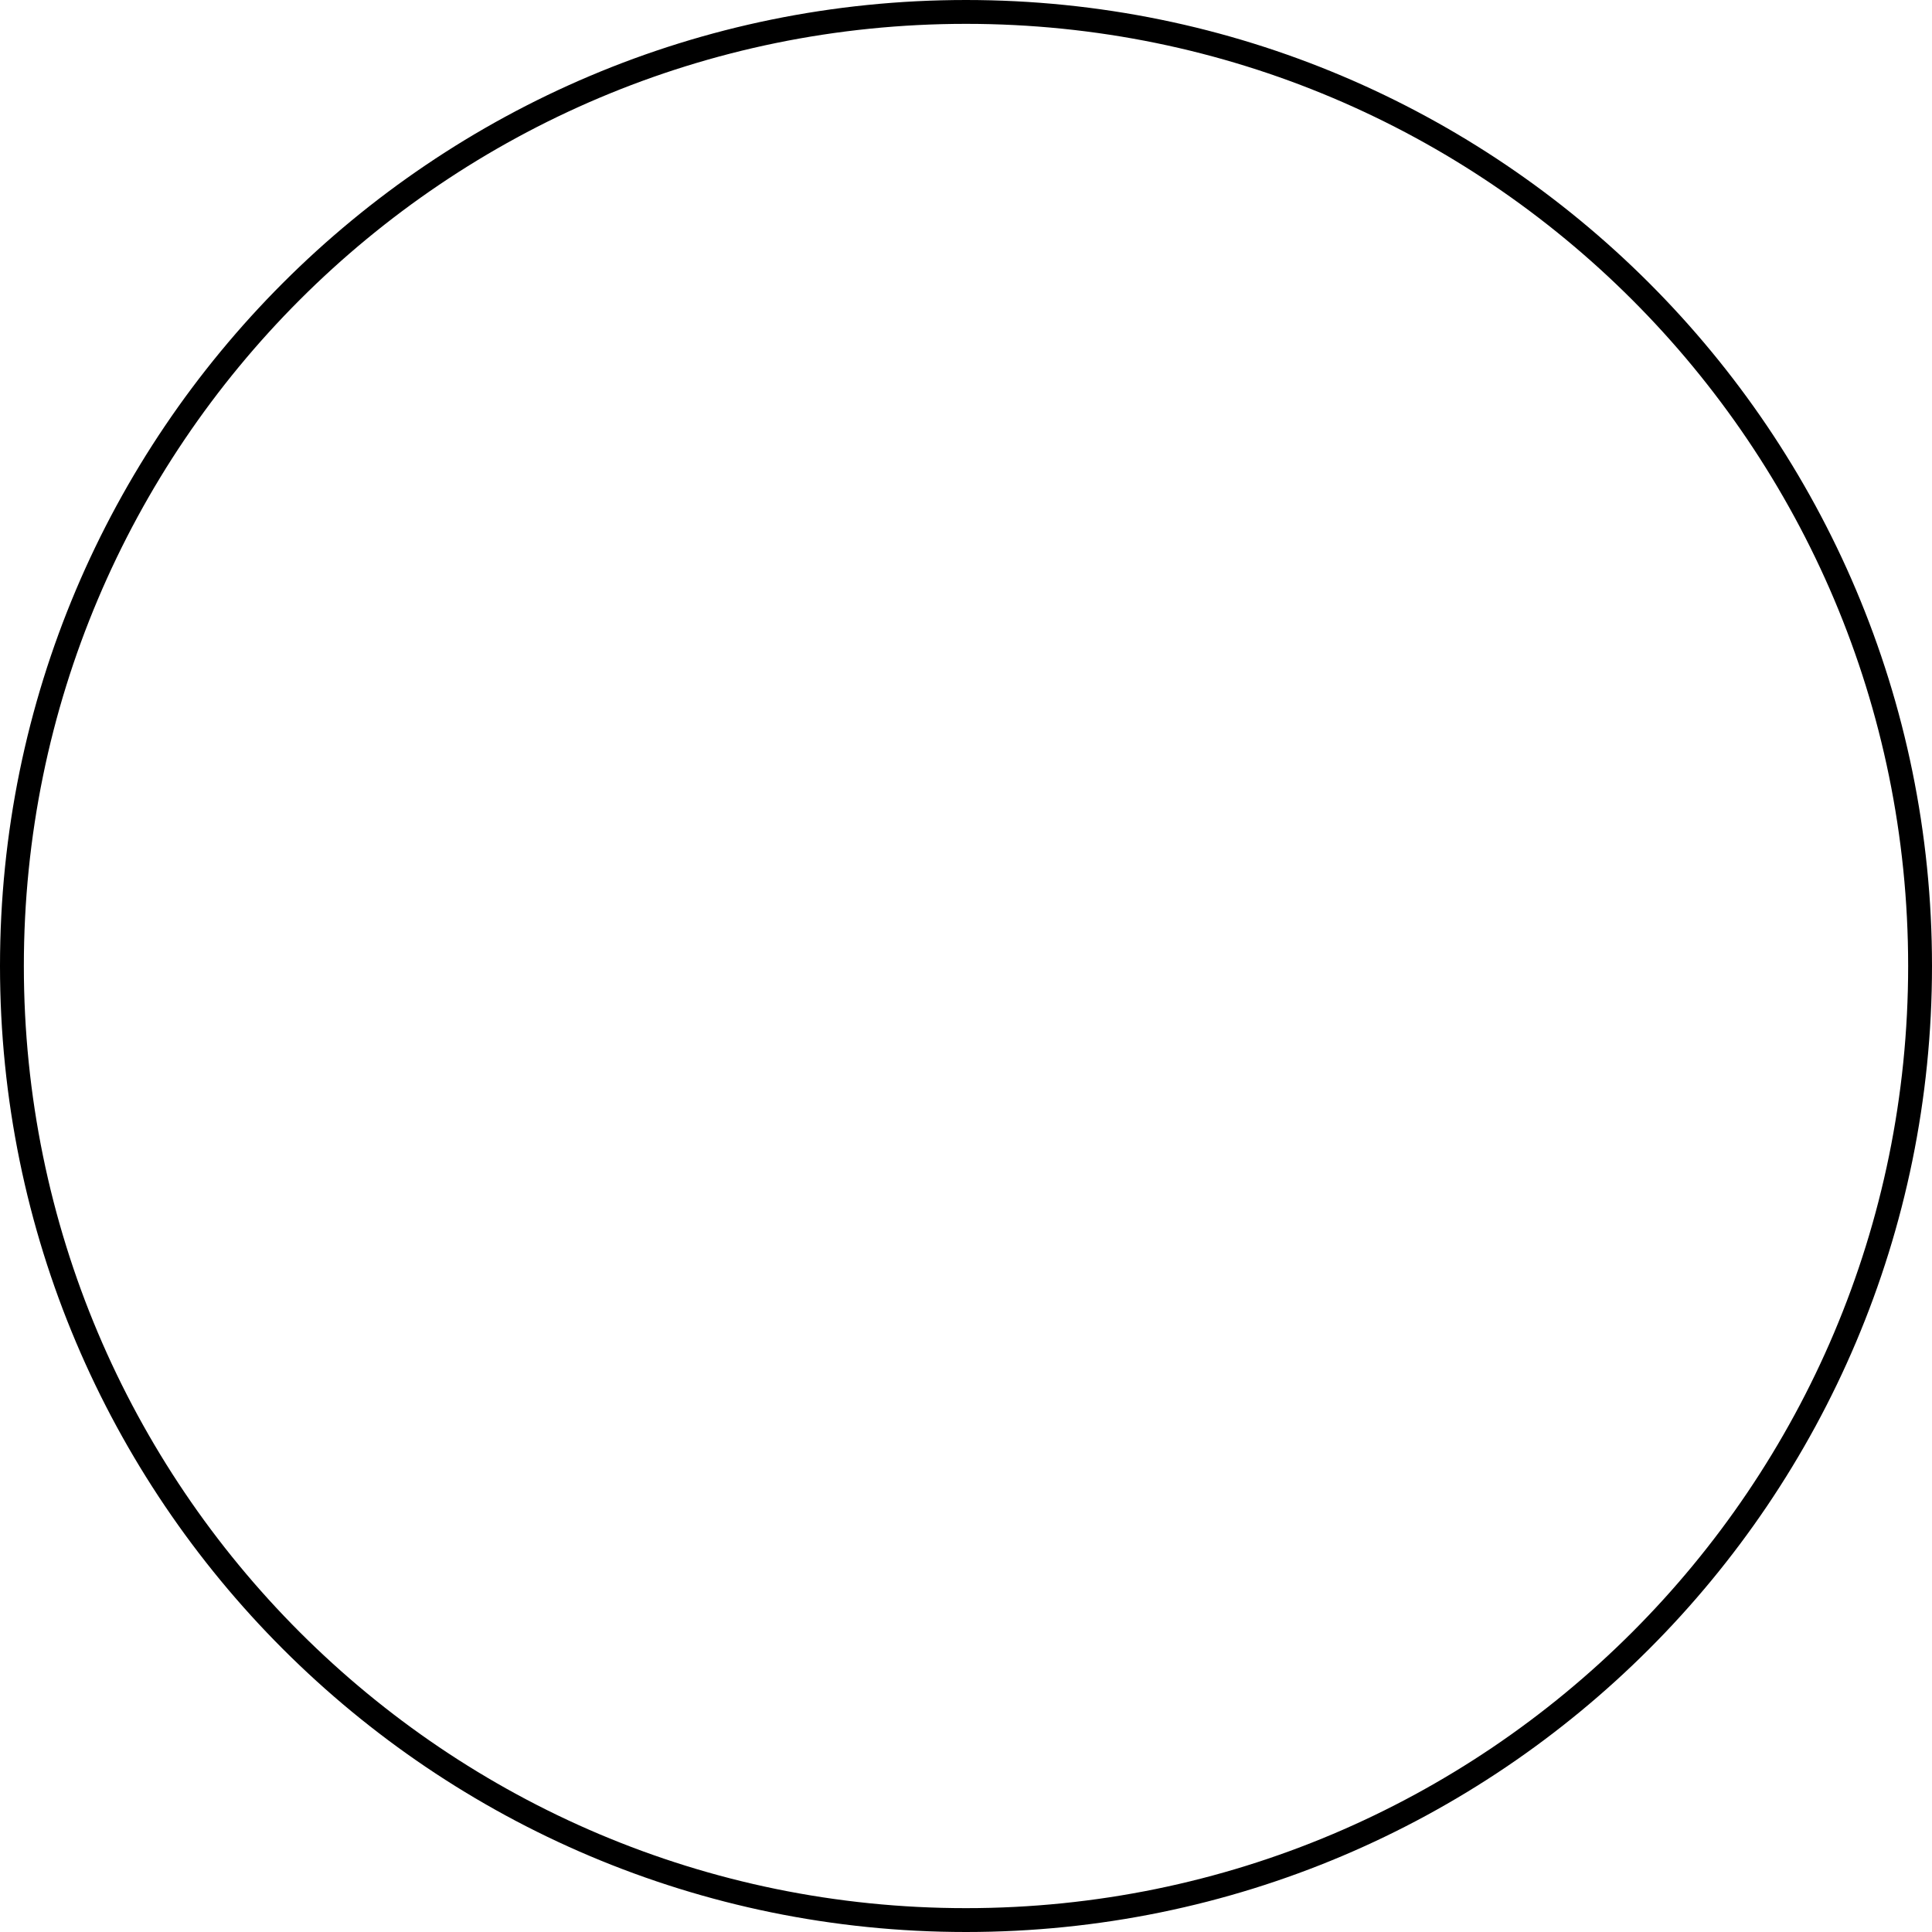
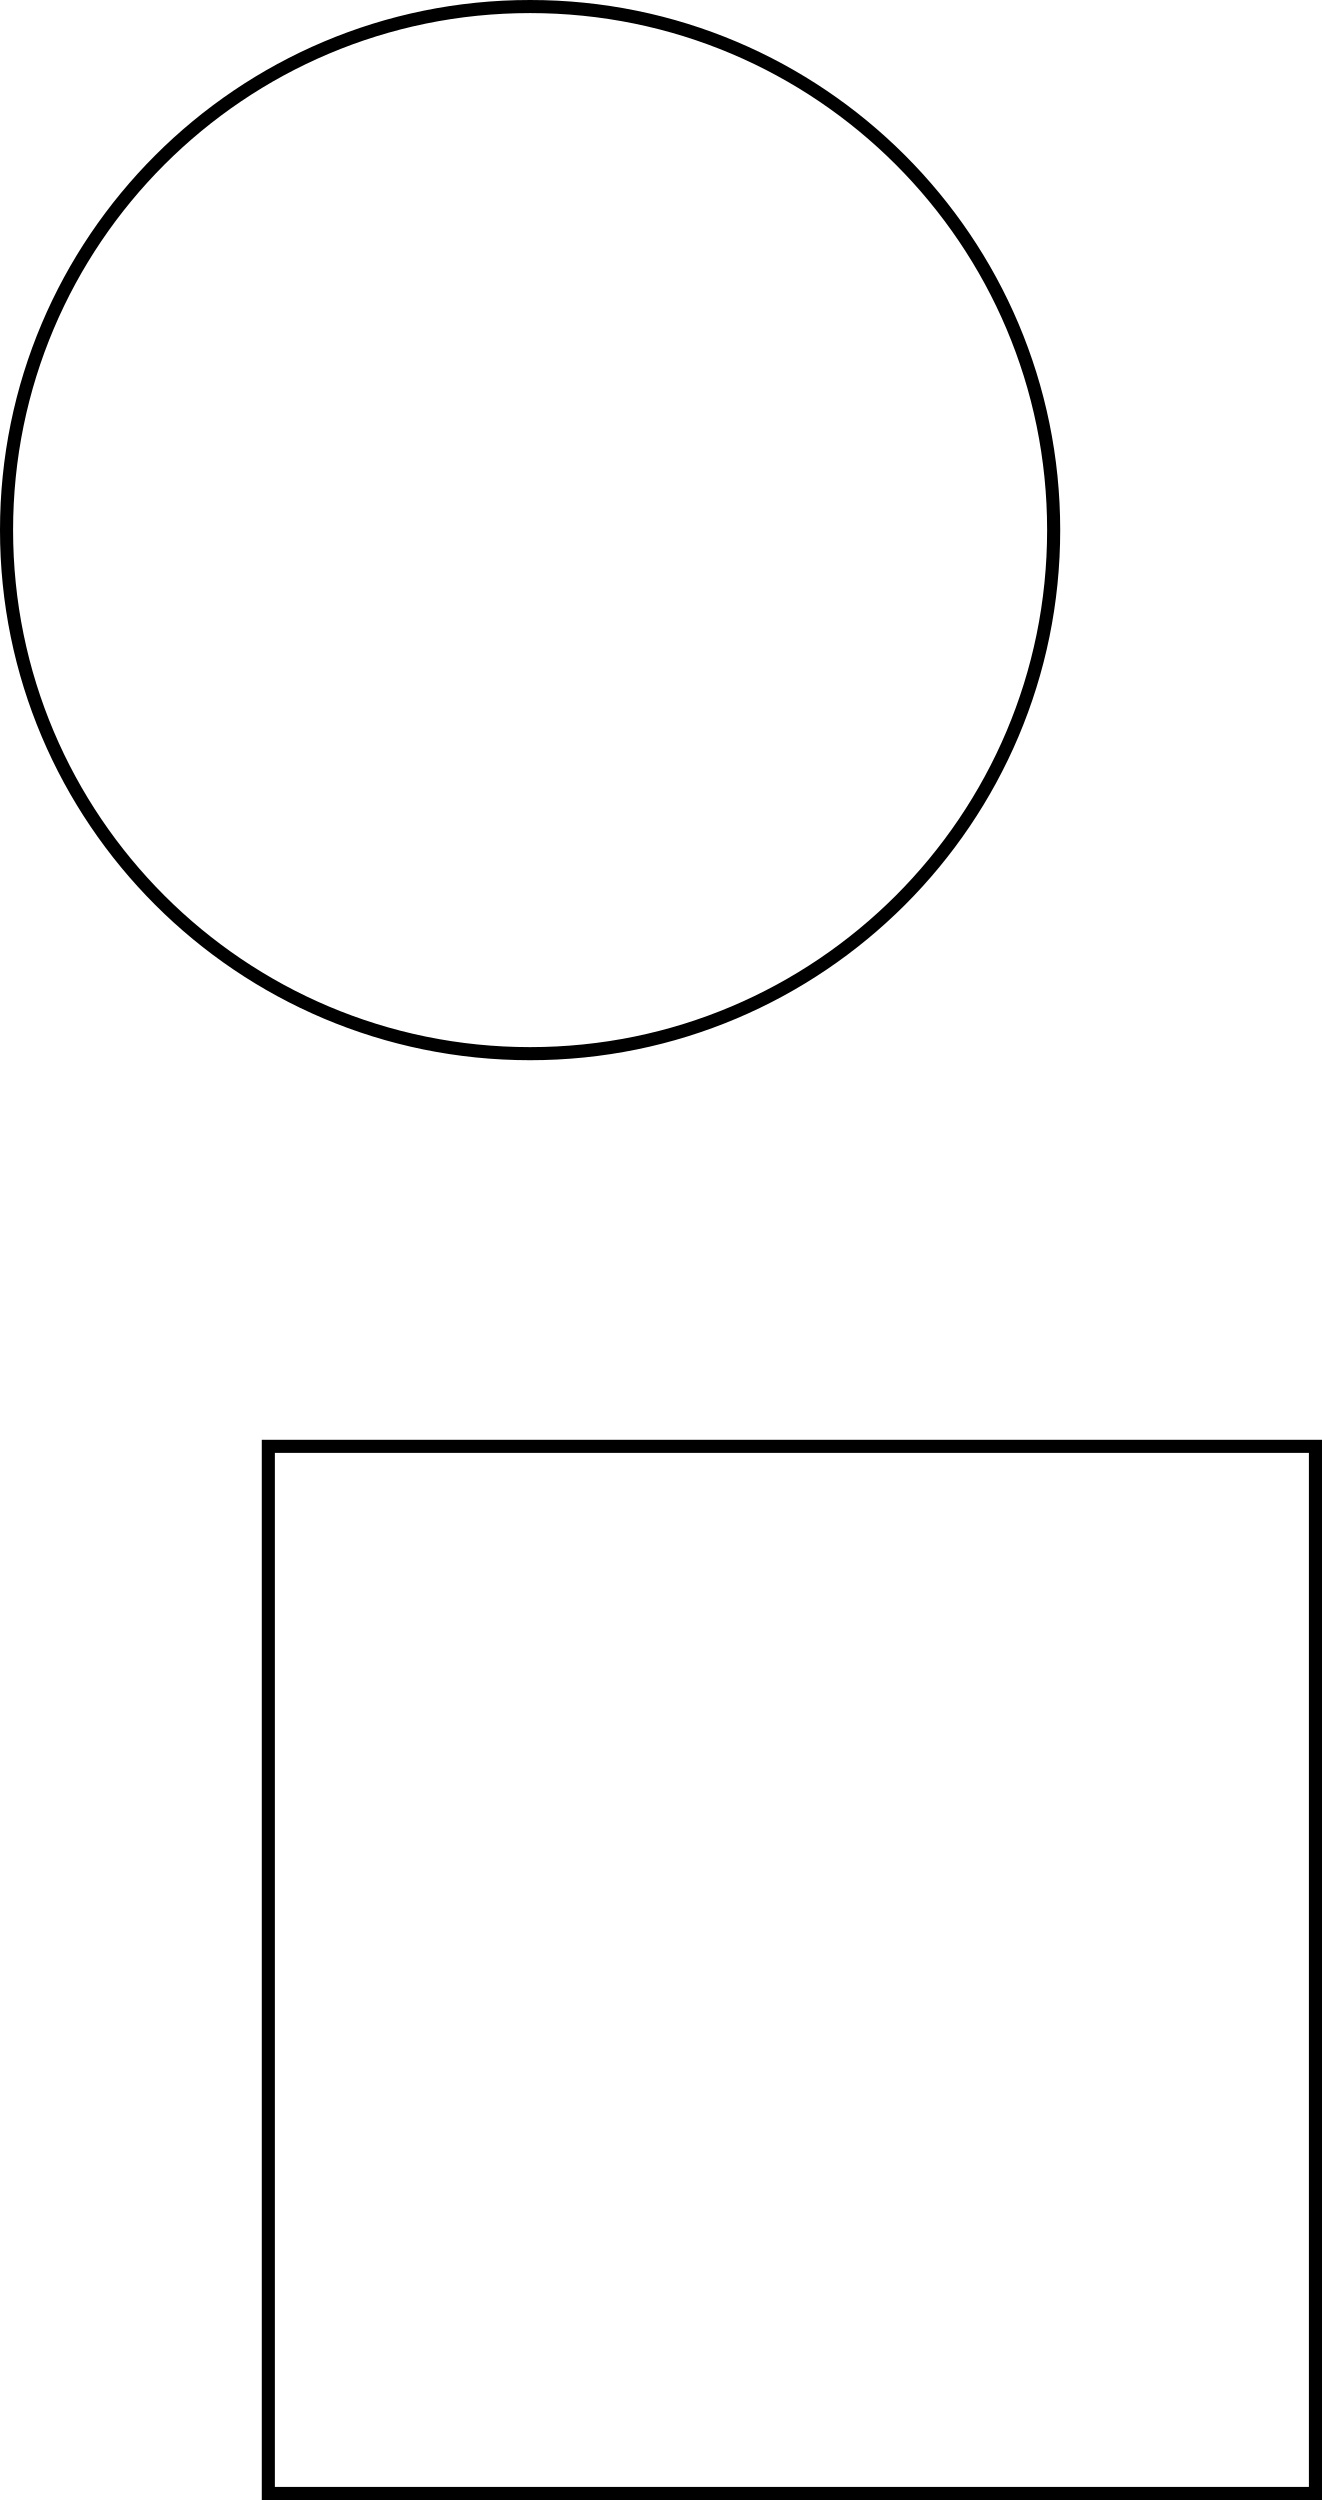
- <svg xmlns="http://www.w3.org/2000/svg" version="1.1" width="81px" height="81px" viewBox="-0.5 -0.5 81 81" content="&lt;mxfile host=&quot;app.diagrams.net&quot; modified=&quot;2023-09-20T02:42:45.231Z&quot; agent=&quot;Mozilla/5.0 (Windows NT 10.0; Win64; x64; rv:109.0) Gecko/20100101 Firefox/117.0&quot; etag=&quot;hG3nGh-Ol-ZAYGGgDF5e&quot; version=&quot;21.7.5&quot; type=&quot;github&quot;&gt;&#10;  &lt;diagram name=&quot;第 1 页&quot; id=&quot;yAyUeWrqJoeindheLMiY&quot;&gt;&#10;    &lt;mxGraphModel dx=&quot;1194&quot; dy=&quot;724&quot; grid=&quot;1&quot; gridSize=&quot;10&quot; guides=&quot;1&quot; tooltips=&quot;1&quot; connect=&quot;1&quot; arrows=&quot;1&quot; fold=&quot;1&quot; page=&quot;1&quot; pageScale=&quot;1&quot; pageWidth=&quot;827&quot; pageHeight=&quot;1169&quot; math=&quot;0&quot; shadow=&quot;0&quot;&gt;&#10;      &lt;root&gt;&#10;        &lt;mxCell id=&quot;0&quot; /&gt;&#10;        &lt;mxCell id=&quot;1&quot; parent=&quot;0&quot; /&gt;&#10;        &lt;mxCell id=&quot;XvDVetcOdVdYdfRSSfz7-1&quot; value=&quot;&quot; style=&quot;ellipse;whiteSpace=wrap;html=1;aspect=fixed;&quot; parent=&quot;1&quot; vertex=&quot;1&quot;&gt;&#10;          &lt;mxGeometry x=&quot;200&quot; y=&quot;230&quot; width=&quot;80&quot; height=&quot;80&quot; as=&quot;geometry&quot; /&gt;&#10;        &lt;/mxCell&gt;&#10;      &lt;/root&gt;&#10;    &lt;/mxGraphModel&gt;&#10;  &lt;/diagram&gt;&#10;&lt;/mxfile&gt;&#10;" resource="https://app.diagrams.net/#Hgeeklove%2Fb%2Fmaster%2Faa.drawio.svg">
+ <svg xmlns="http://www.w3.org/2000/svg" version="1.1" width="101px" height="191px" viewBox="-0.5 -0.5 101 191" content="&lt;mxfile host=&quot;app.diagrams.net&quot; modified=&quot;2023-09-20T02:44:28.041Z&quot; agent=&quot;Mozilla/5.0 (Windows NT 10.0; Win64; x64; rv:109.0) Gecko/20100101 Firefox/117.0&quot; etag=&quot;keDE3ZsVj63ZbIN03XAN&quot; version=&quot;21.7.5&quot; type=&quot;github&quot;&gt;&#10;  &lt;diagram name=&quot;第 1 页&quot; id=&quot;yAyUeWrqJoeindheLMiY&quot;&gt;&#10;    &lt;mxGraphModel dx=&quot;1194&quot; dy=&quot;724&quot; grid=&quot;1&quot; gridSize=&quot;10&quot; guides=&quot;1&quot; tooltips=&quot;1&quot; connect=&quot;1&quot; arrows=&quot;1&quot; fold=&quot;1&quot; page=&quot;1&quot; pageScale=&quot;1&quot; pageWidth=&quot;827&quot; pageHeight=&quot;1169&quot; math=&quot;0&quot; shadow=&quot;0&quot;&gt;&#10;      &lt;root&gt;&#10;        &lt;mxCell id=&quot;0&quot; /&gt;&#10;        &lt;mxCell id=&quot;1&quot; parent=&quot;0&quot; /&gt;&#10;        &lt;mxCell id=&quot;XvDVetcOdVdYdfRSSfz7-1&quot; value=&quot;&quot; style=&quot;ellipse;whiteSpace=wrap;html=1;aspect=fixed;&quot; parent=&quot;1&quot; vertex=&quot;1&quot;&gt;&#10;          &lt;mxGeometry x=&quot;200&quot; y=&quot;230&quot; width=&quot;80&quot; height=&quot;80&quot; as=&quot;geometry&quot; /&gt;&#10;        &lt;/mxCell&gt;&#10;        &lt;mxCell id=&quot;yG__zA4yS3eeZmjv5g4F-1&quot; value=&quot;&quot; style=&quot;whiteSpace=wrap;html=1;aspect=fixed;&quot; vertex=&quot;1&quot; parent=&quot;1&quot;&gt;&#10;          &lt;mxGeometry x=&quot;220&quot; y=&quot;340&quot; width=&quot;80&quot; height=&quot;80&quot; as=&quot;geometry&quot; /&gt;&#10;        &lt;/mxCell&gt;&#10;      &lt;/root&gt;&#10;    &lt;/mxGraphModel&gt;&#10;  &lt;/diagram&gt;&#10;&lt;/mxfile&gt;&#10;" resource="https://app.diagrams.net/#Hgeeklove%2Fb%2Fmaster%2Faa.drawio.svg">
  <defs />
  <g>
    <ellipse cx="40" cy="40" rx="40" ry="40" fill="rgb(255, 255, 255)" stroke="rgb(0, 0, 0)" pointer-events="all" />
+     <rect x="20" y="110" width="80" height="80" fill="rgb(255, 255, 255)" stroke="rgb(0, 0, 0)" pointer-events="all" />
  </g>
</svg>
